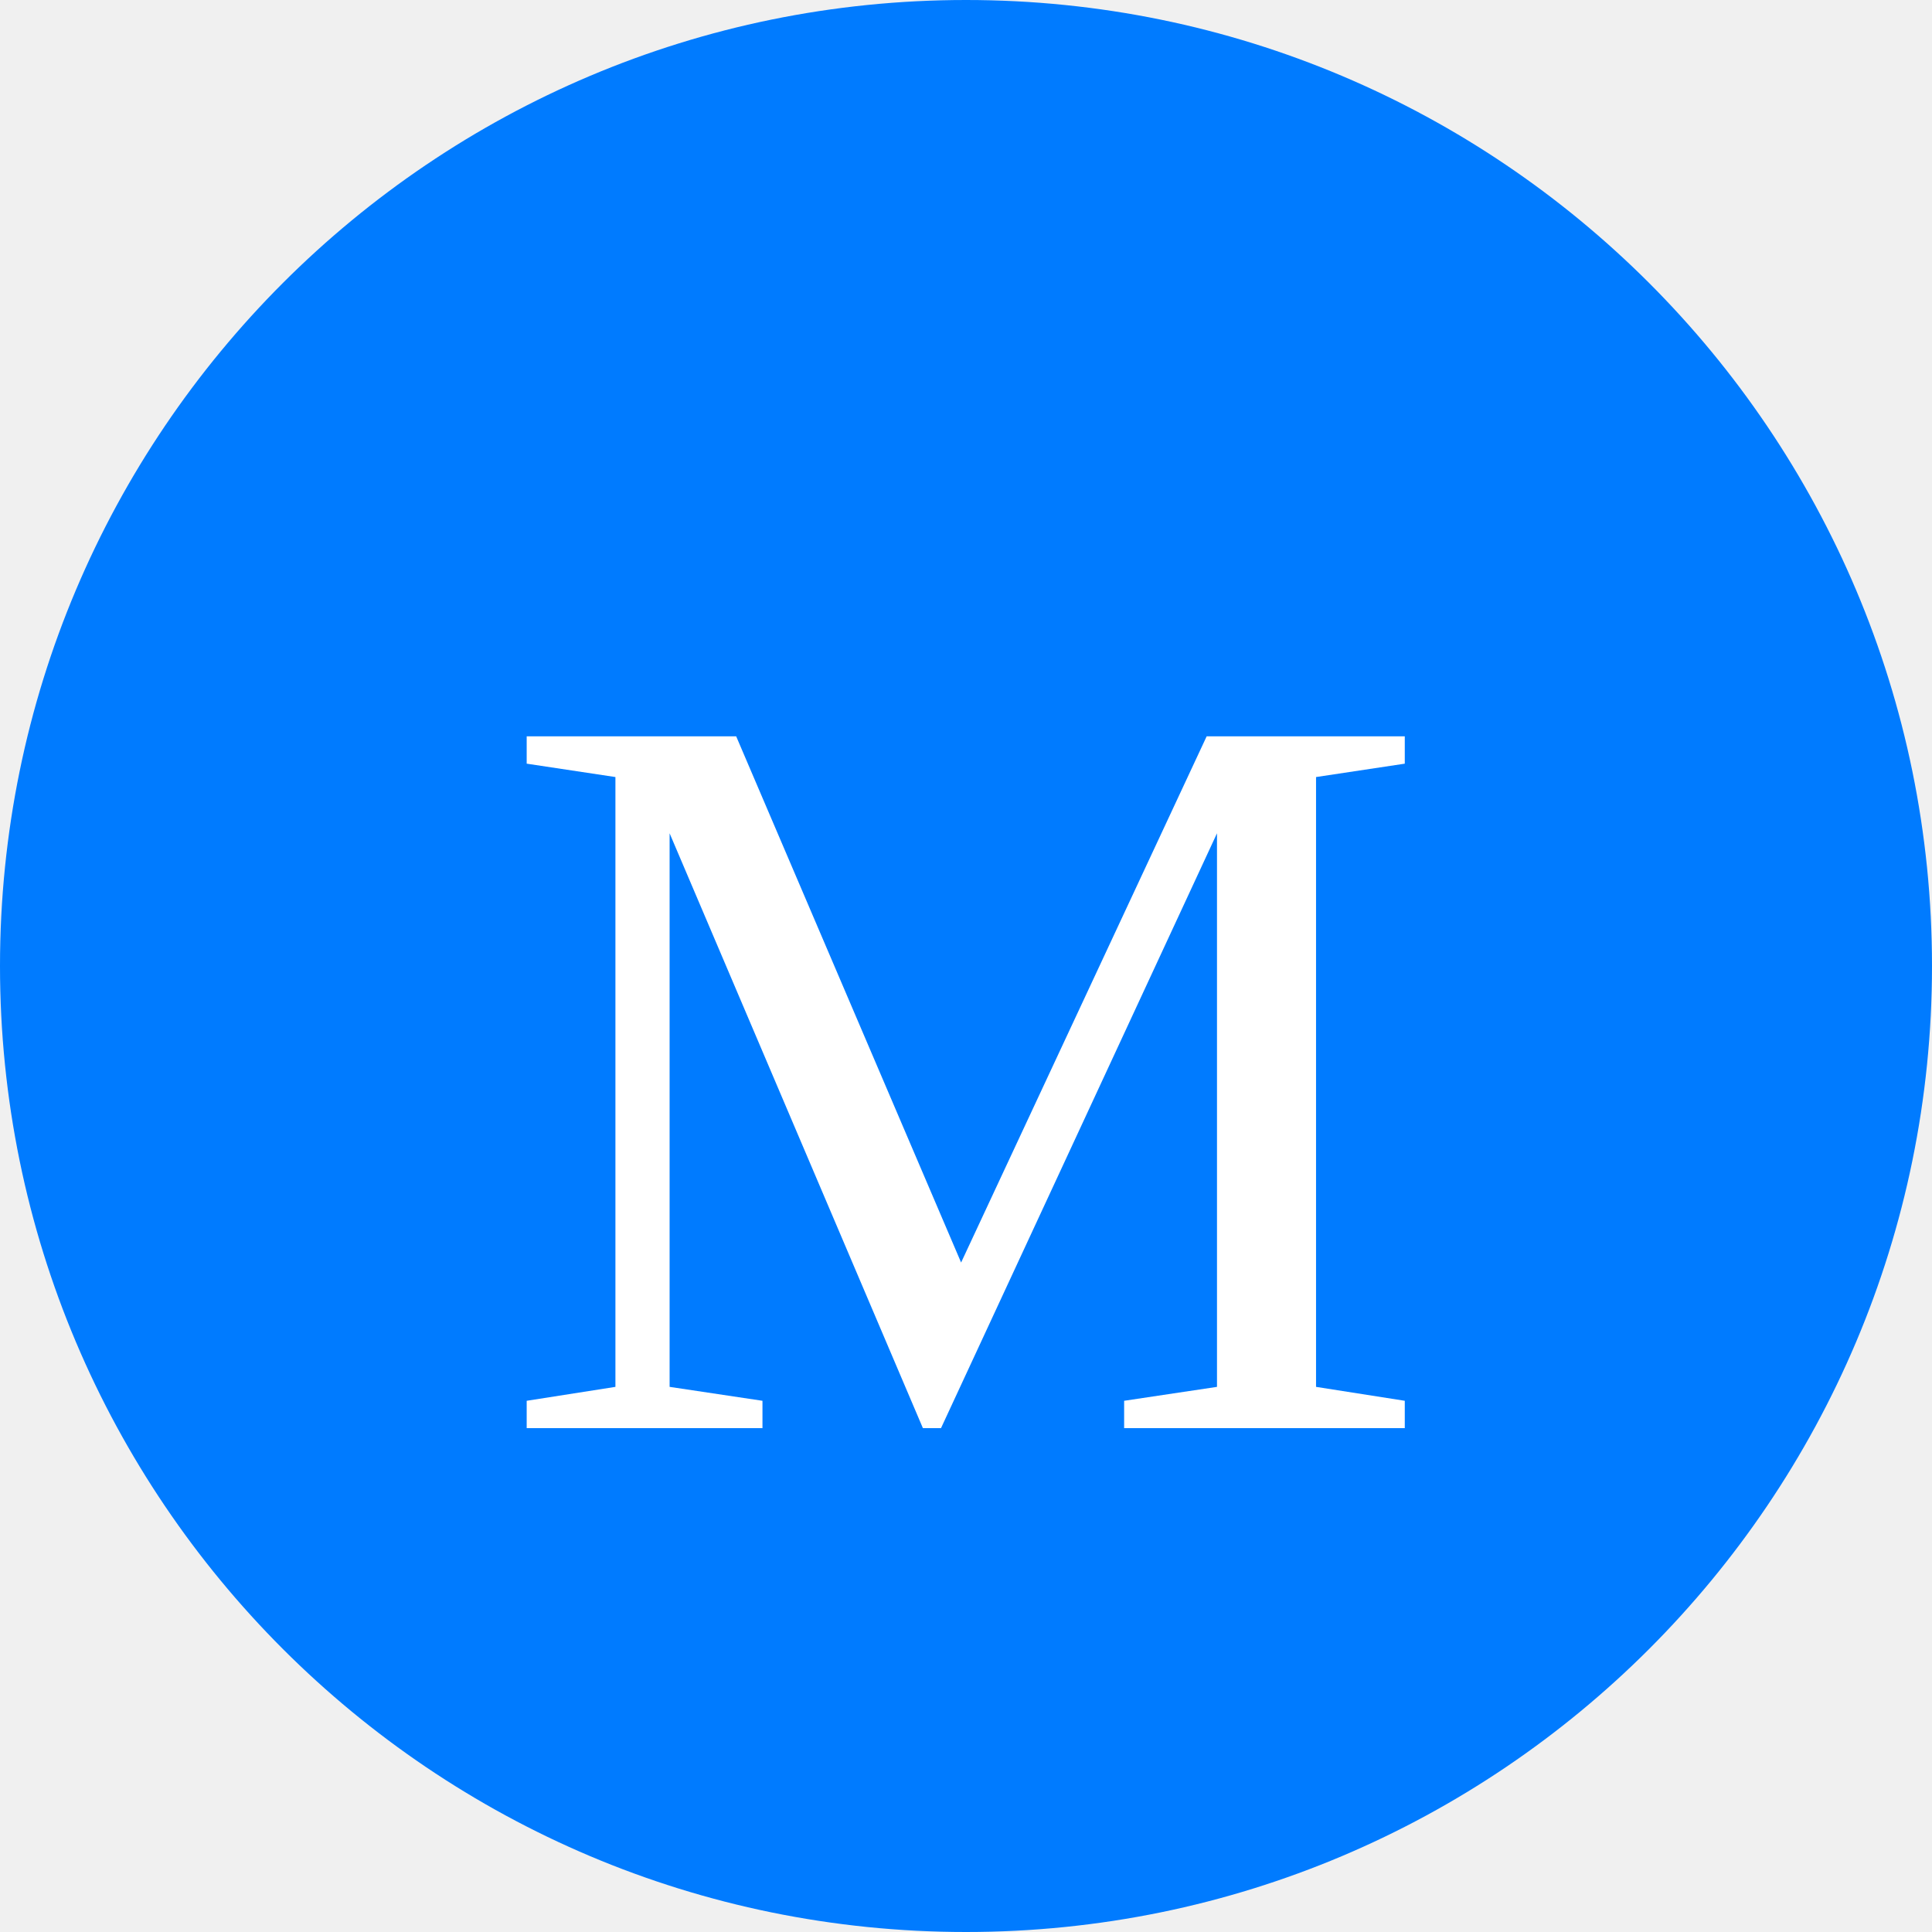
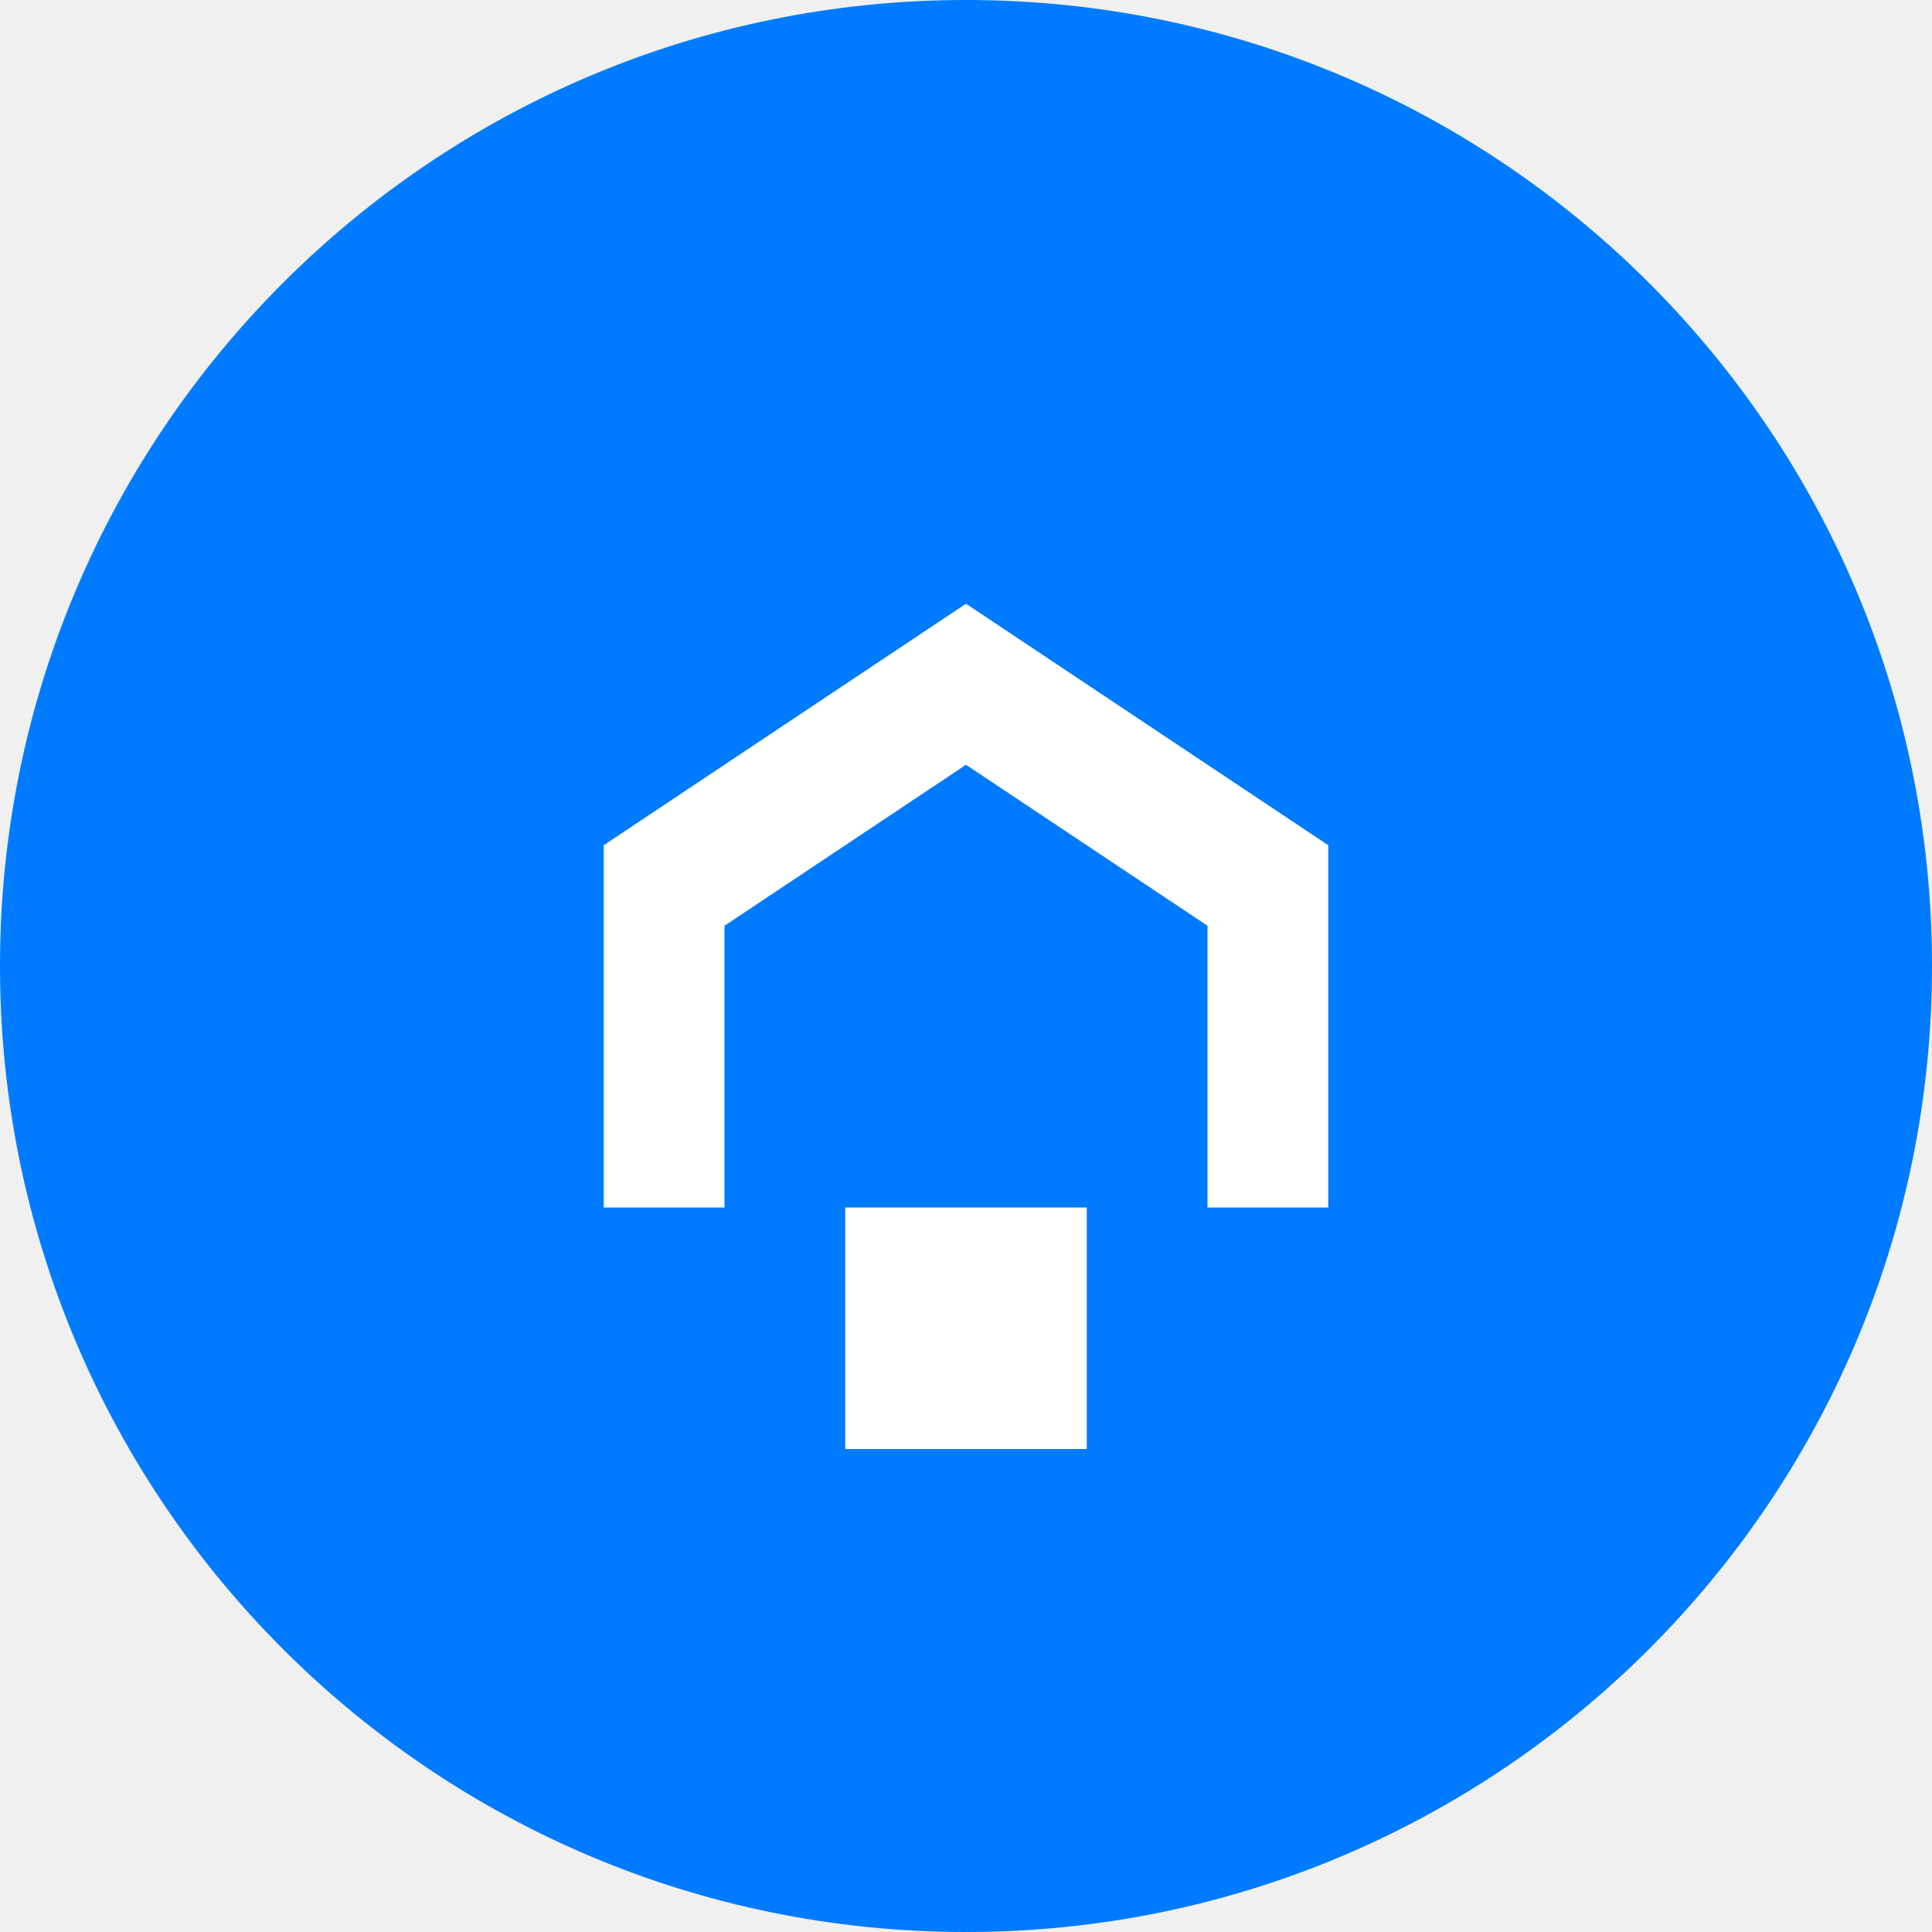
<svg xmlns="http://www.w3.org/2000/svg" width="512" height="512" viewBox="0 0 512 512" fill="none">
  <circle cx="256" cy="256" r="256" fill="#007BFF" />
-   <text x="50%" y="50%" dominant-baseline="central" text-anchor="middle" font-family="'Times New Roman', Times, serif" font-size="280" fill="white" dy=".1em">M</text>
+   <path d="M256 160L160 224V320H192V245.333L256 202.667L320 245.333V320H352V224L256 160Z" fill="white" />
+   <rect x="224" y="320" width="64" height="64" fill="white" />
</svg>
